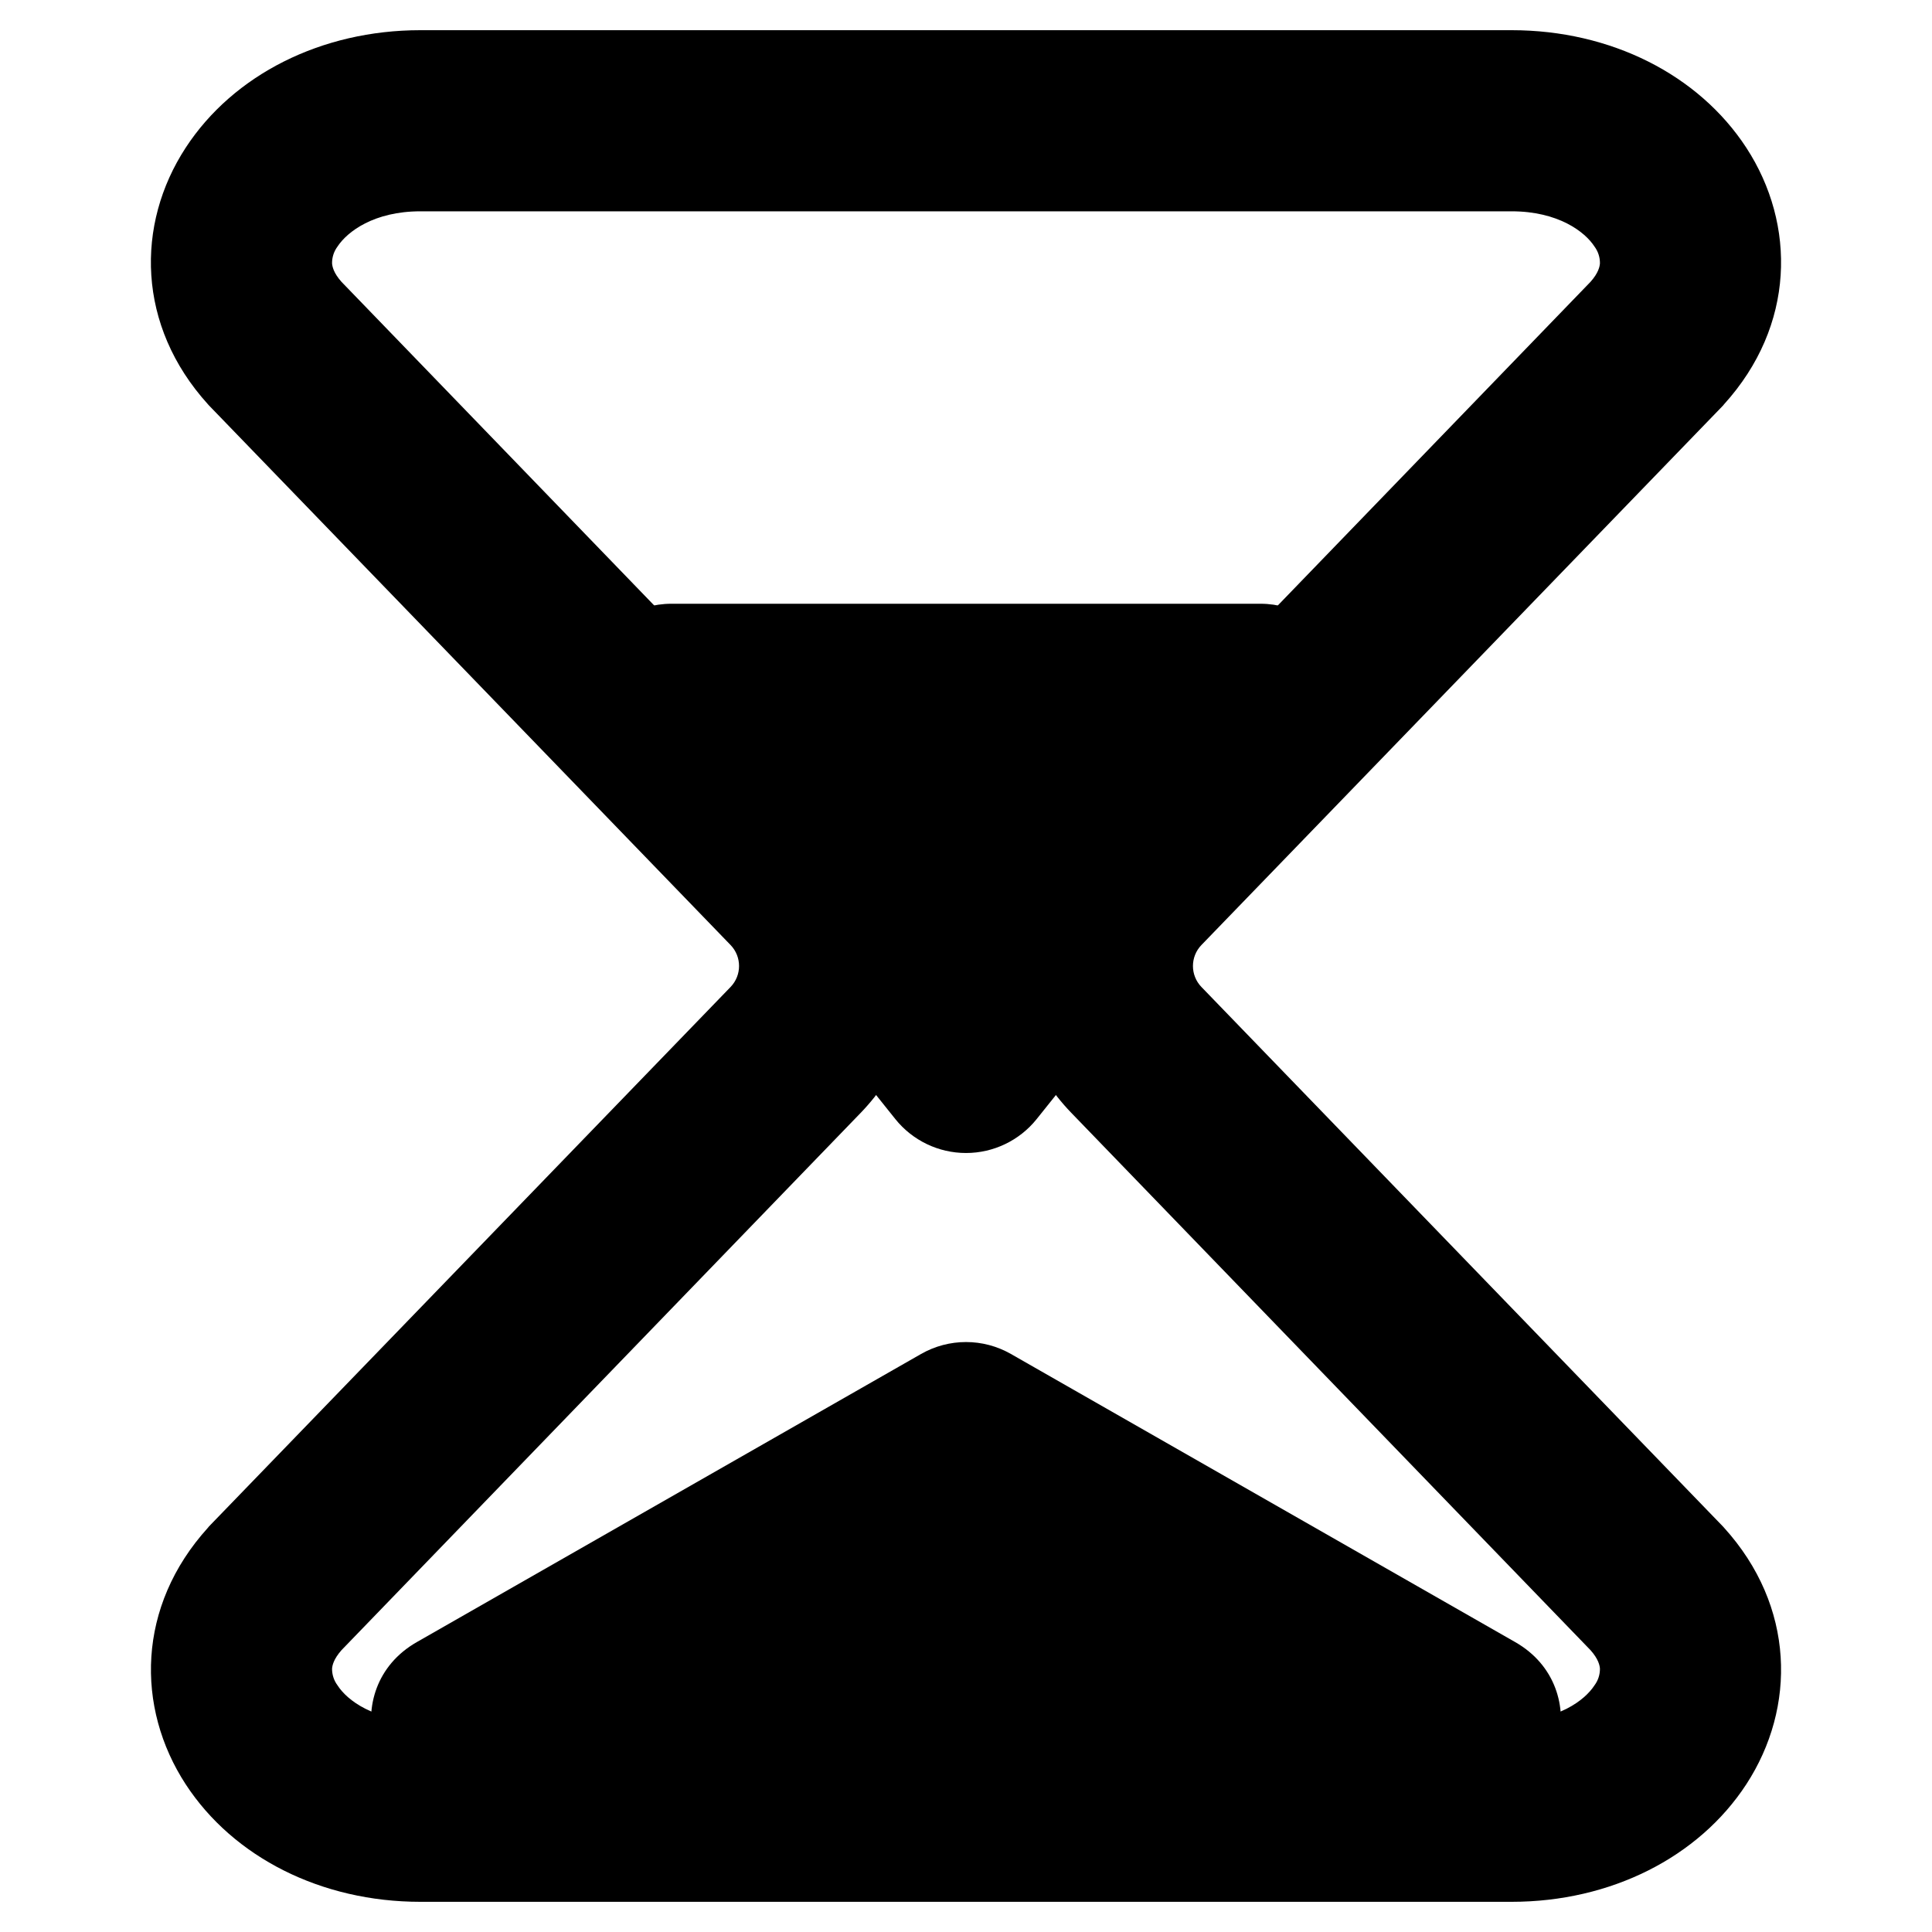
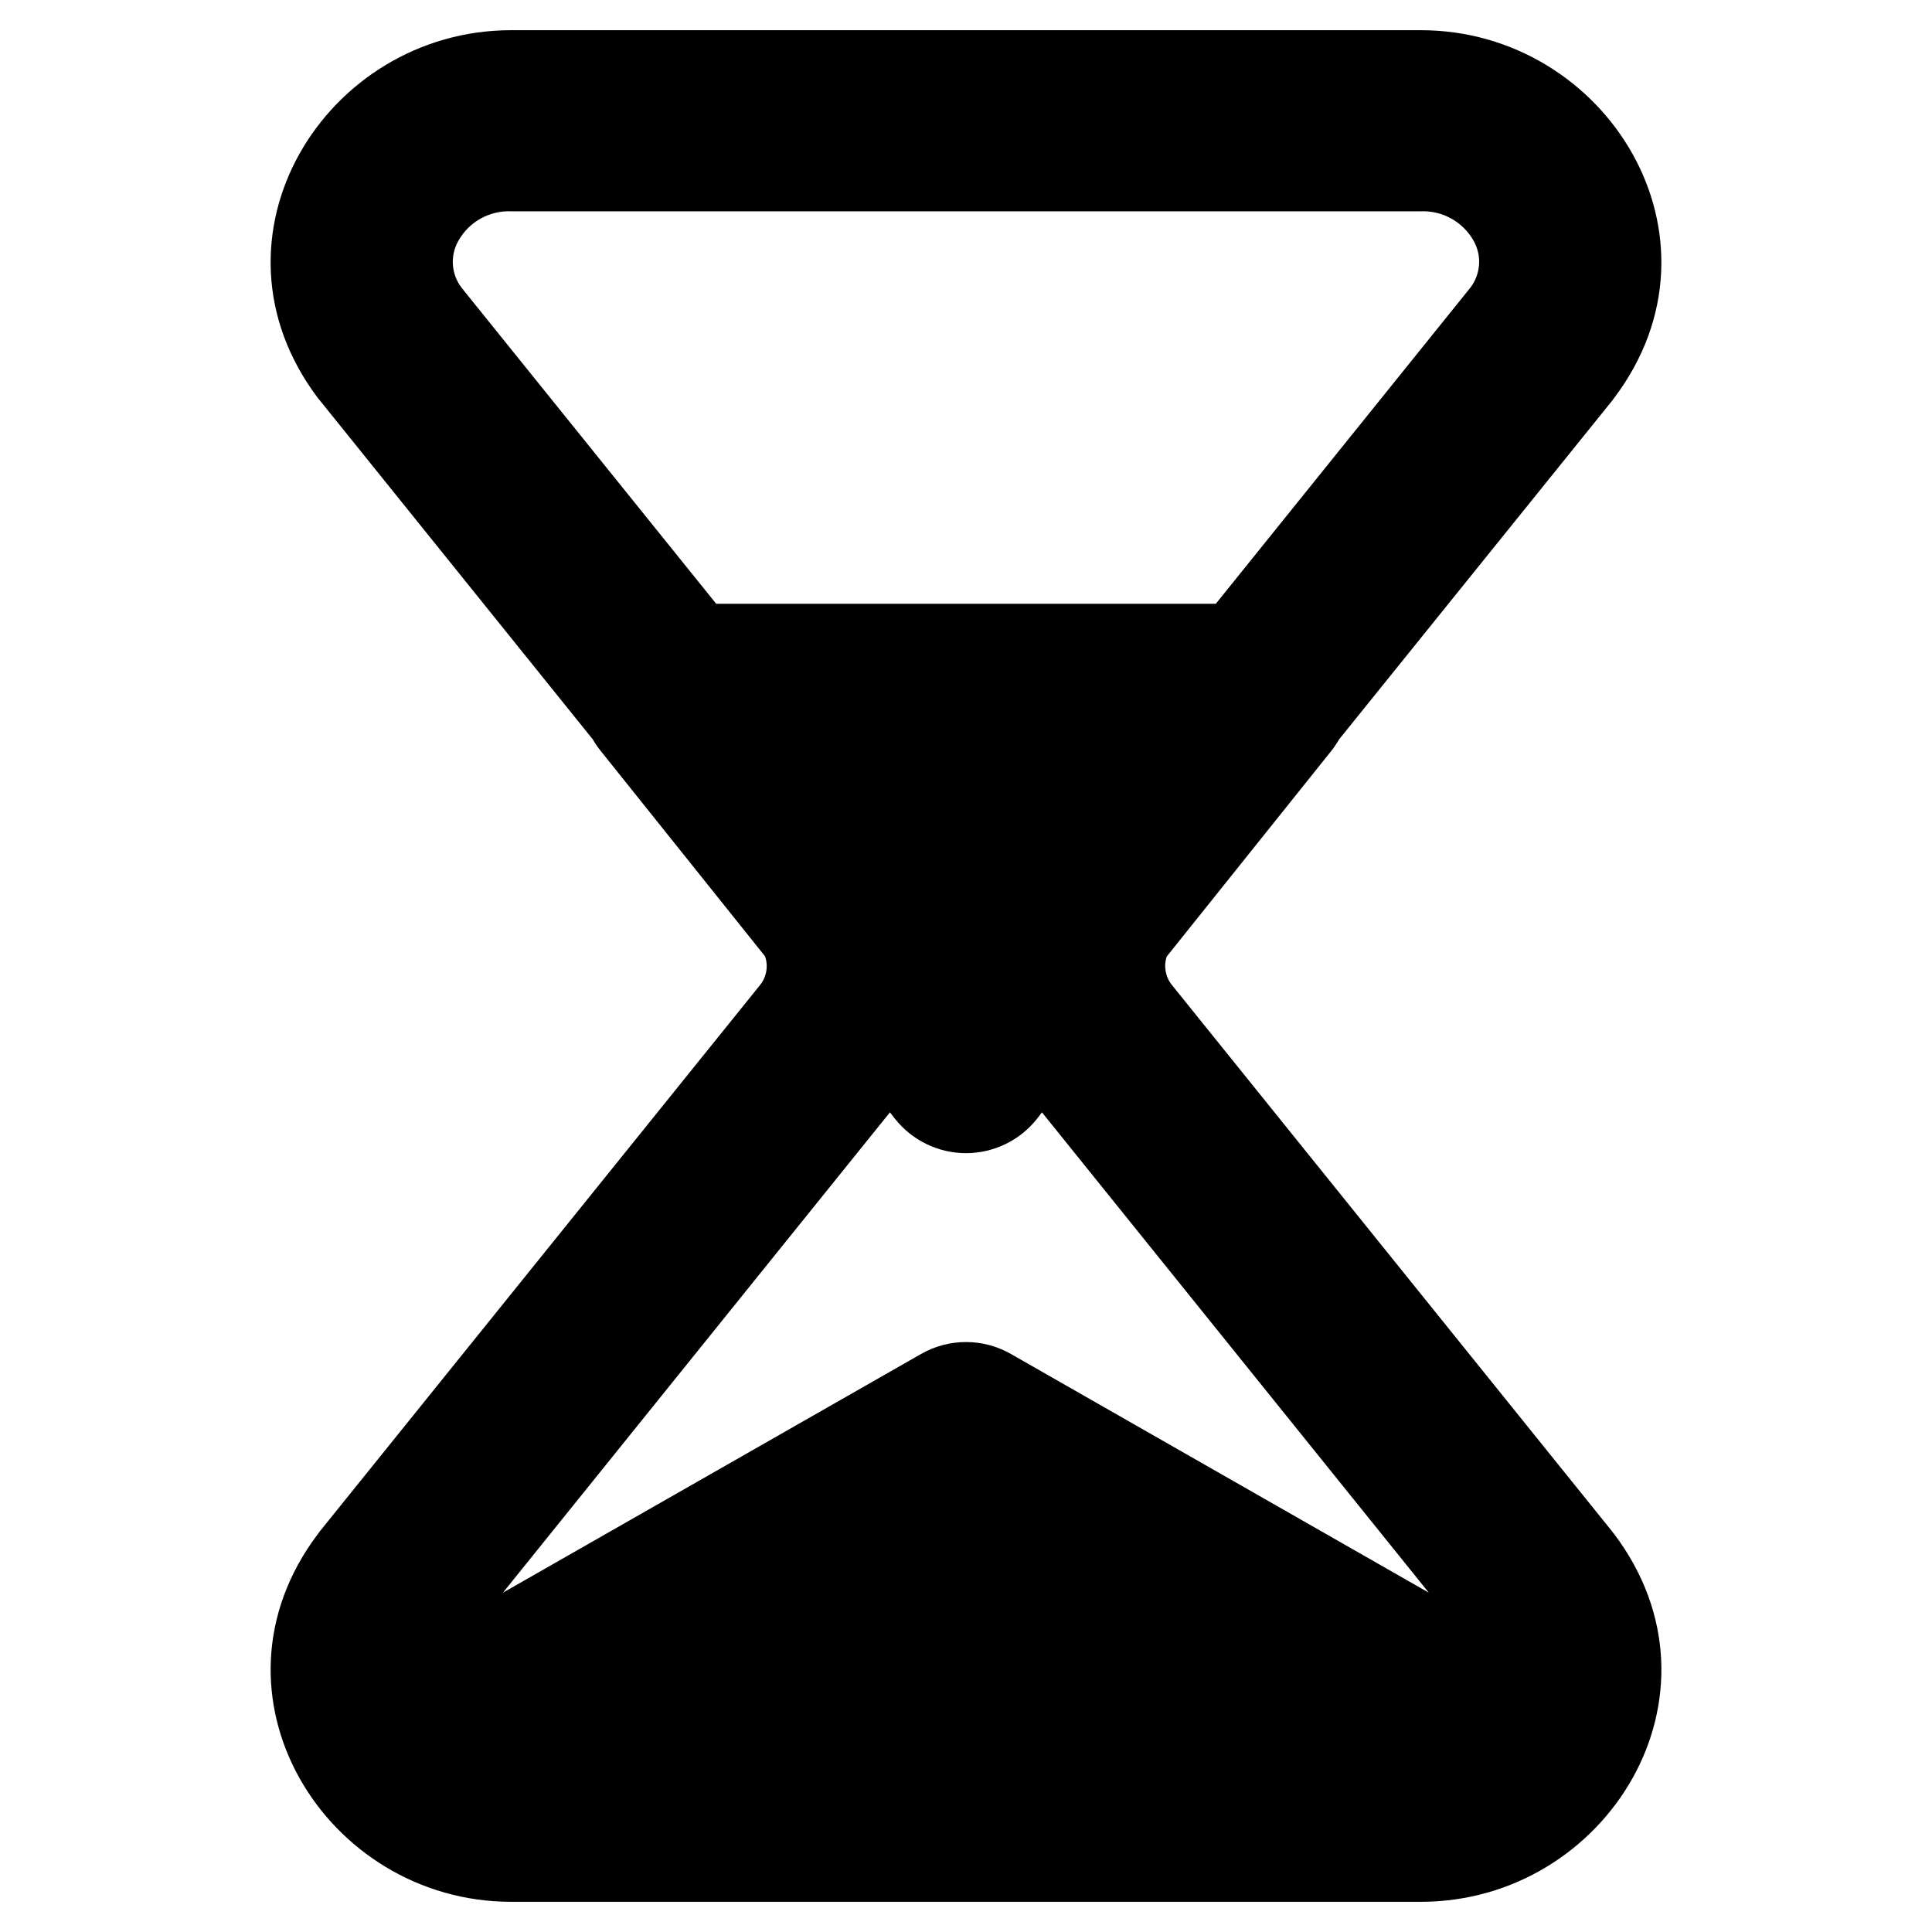
- <svg xmlns="http://www.w3.org/2000/svg" class="icon" width="16" height="16" fill="currentColor" viewBox="0 0 16 16">
-   <path fill-rule="evenodd" d="M1.538 1.223C1.933.618 2.662.25 3.481.25h9.038c.82 0 1.548.368 1.943.973.415.637.405 1.475-.184 2.125l-.008.01-4.32 4.468a.25.25 0 0 0 0 .348l4.32 4.469.008.009c.589.65.599 1.488.184 2.125-.395.605-1.123.973-1.943.973H3.481c-.82 0-1.548-.368-1.943-.973-.415-.637-.405-1.475.184-2.125l.008-.01 4.32-4.468a.25.25 0 0 0 0-.348L1.73 3.357l-.008-.009c-.589-.65-.6-1.488-.184-2.125Zm1.29 1.111 4.3 4.45a1.75 1.75 0 0 1 0 2.432l-4.3 4.45c-.066.075-.076.127-.078.153a.227.227 0 0 0 .045.138c.08.125.303.293.686.293h9.038c.383 0 .605-.168.686-.293a.227.227 0 0 0 .045-.138c-.002-.026-.012-.079-.078-.153l-4.3-4.45a1.75 1.75 0 0 1 0-2.432l4.3-4.45c.066-.074.076-.127.078-.153a.228.228 0 0 0-.045-.139c-.08-.124-.303-.292-.686-.292H3.481c-.383 0-.605.168-.686.292a.227.227 0 0 0-.045.139c.002.026.012.079.078.153Z" clip-rule="evenodd" />
-   <path d="M3.824 15h8.352c.769 0 1.04-1.02.372-1.401l-4.176-2.386a.75.75 0 0 0-.744 0l-4.176 2.386C2.784 13.98 3.055 15 3.824 15ZM10.44 5H5.56a.75.75 0 0 0-.585 1.219l2.44 3.049a.75.75 0 0 0 1.17 0l2.44-3.05A.75.75 0 0 0 10.44 5Z" />
+ <svg class="icon" width="16" height="16" viewBox="0 0 16 16" fill="currentColor">
+   <path fill-rule="evenodd" clip-rule="evenodd" d="M11.766.25c1.54 0 2.604 1.718 1.601 3.047l-.007.009-.007.01-2.263 2.807a.788.788 0 0 1-.065.096L9.662 7.922a.251.251 0 0 0 .043.235l3.648 4.528.007.01.007.008c1.003 1.33-.06 3.047-1.601 3.047H4.234c-1.54 0-2.604-1.718-1.601-3.047l.007-.009.007-.01 3.648-4.527a.25.25 0 0 0 .041-.237L4.975 6.219a.787.787 0 0 1-.066-.096L2.648 3.315l-.008-.01-.007-.008C1.63 1.967 2.693.25 4.234.25h7.532Zm-3.18 9.018a.75.75 0 0 1-1.172 0l-.044-.056-3.205 3.978 3.463-1.977a.75.75 0 0 1 .744 0l3.461 1.977-3.204-3.978-.043.056ZM4.234 1.75a.478.478 0 0 0-.436.241.352.352 0 0 0 .027.395L5.931 5h4.138l2.105-2.614a.352.352 0 0 0 .028-.395.479.479 0 0 0-.436-.241H4.234Z" />
</svg>
